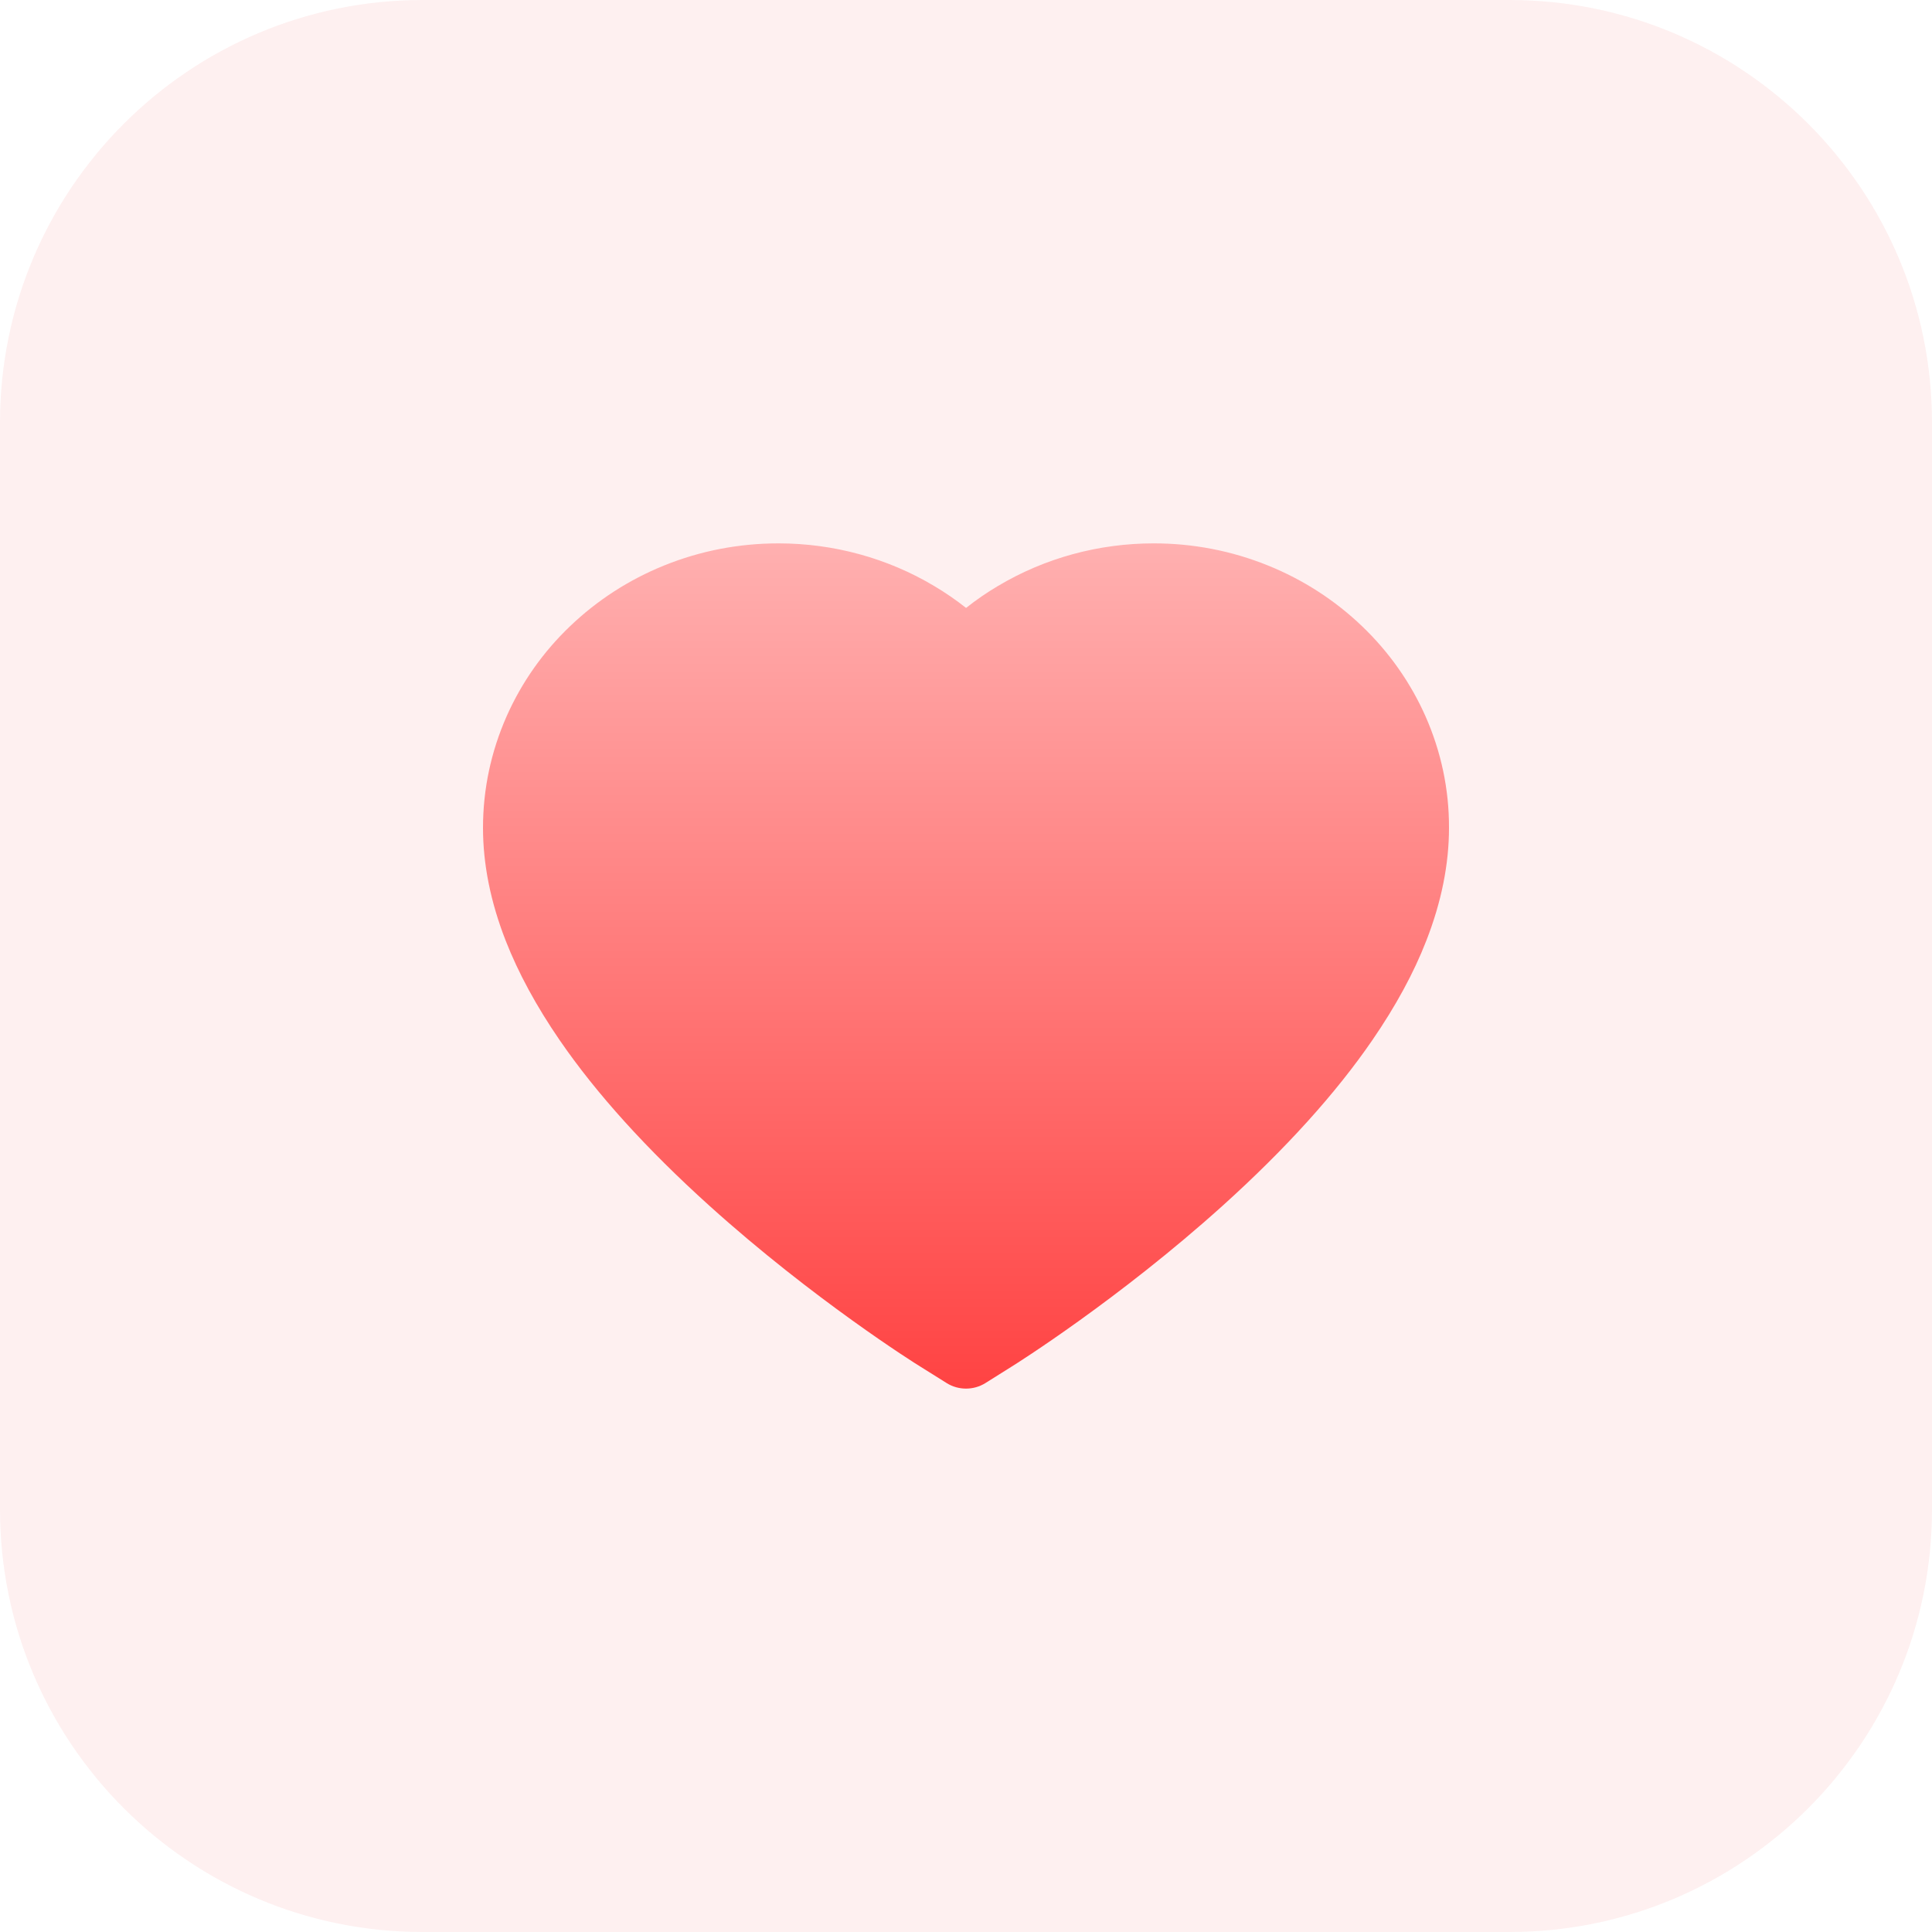
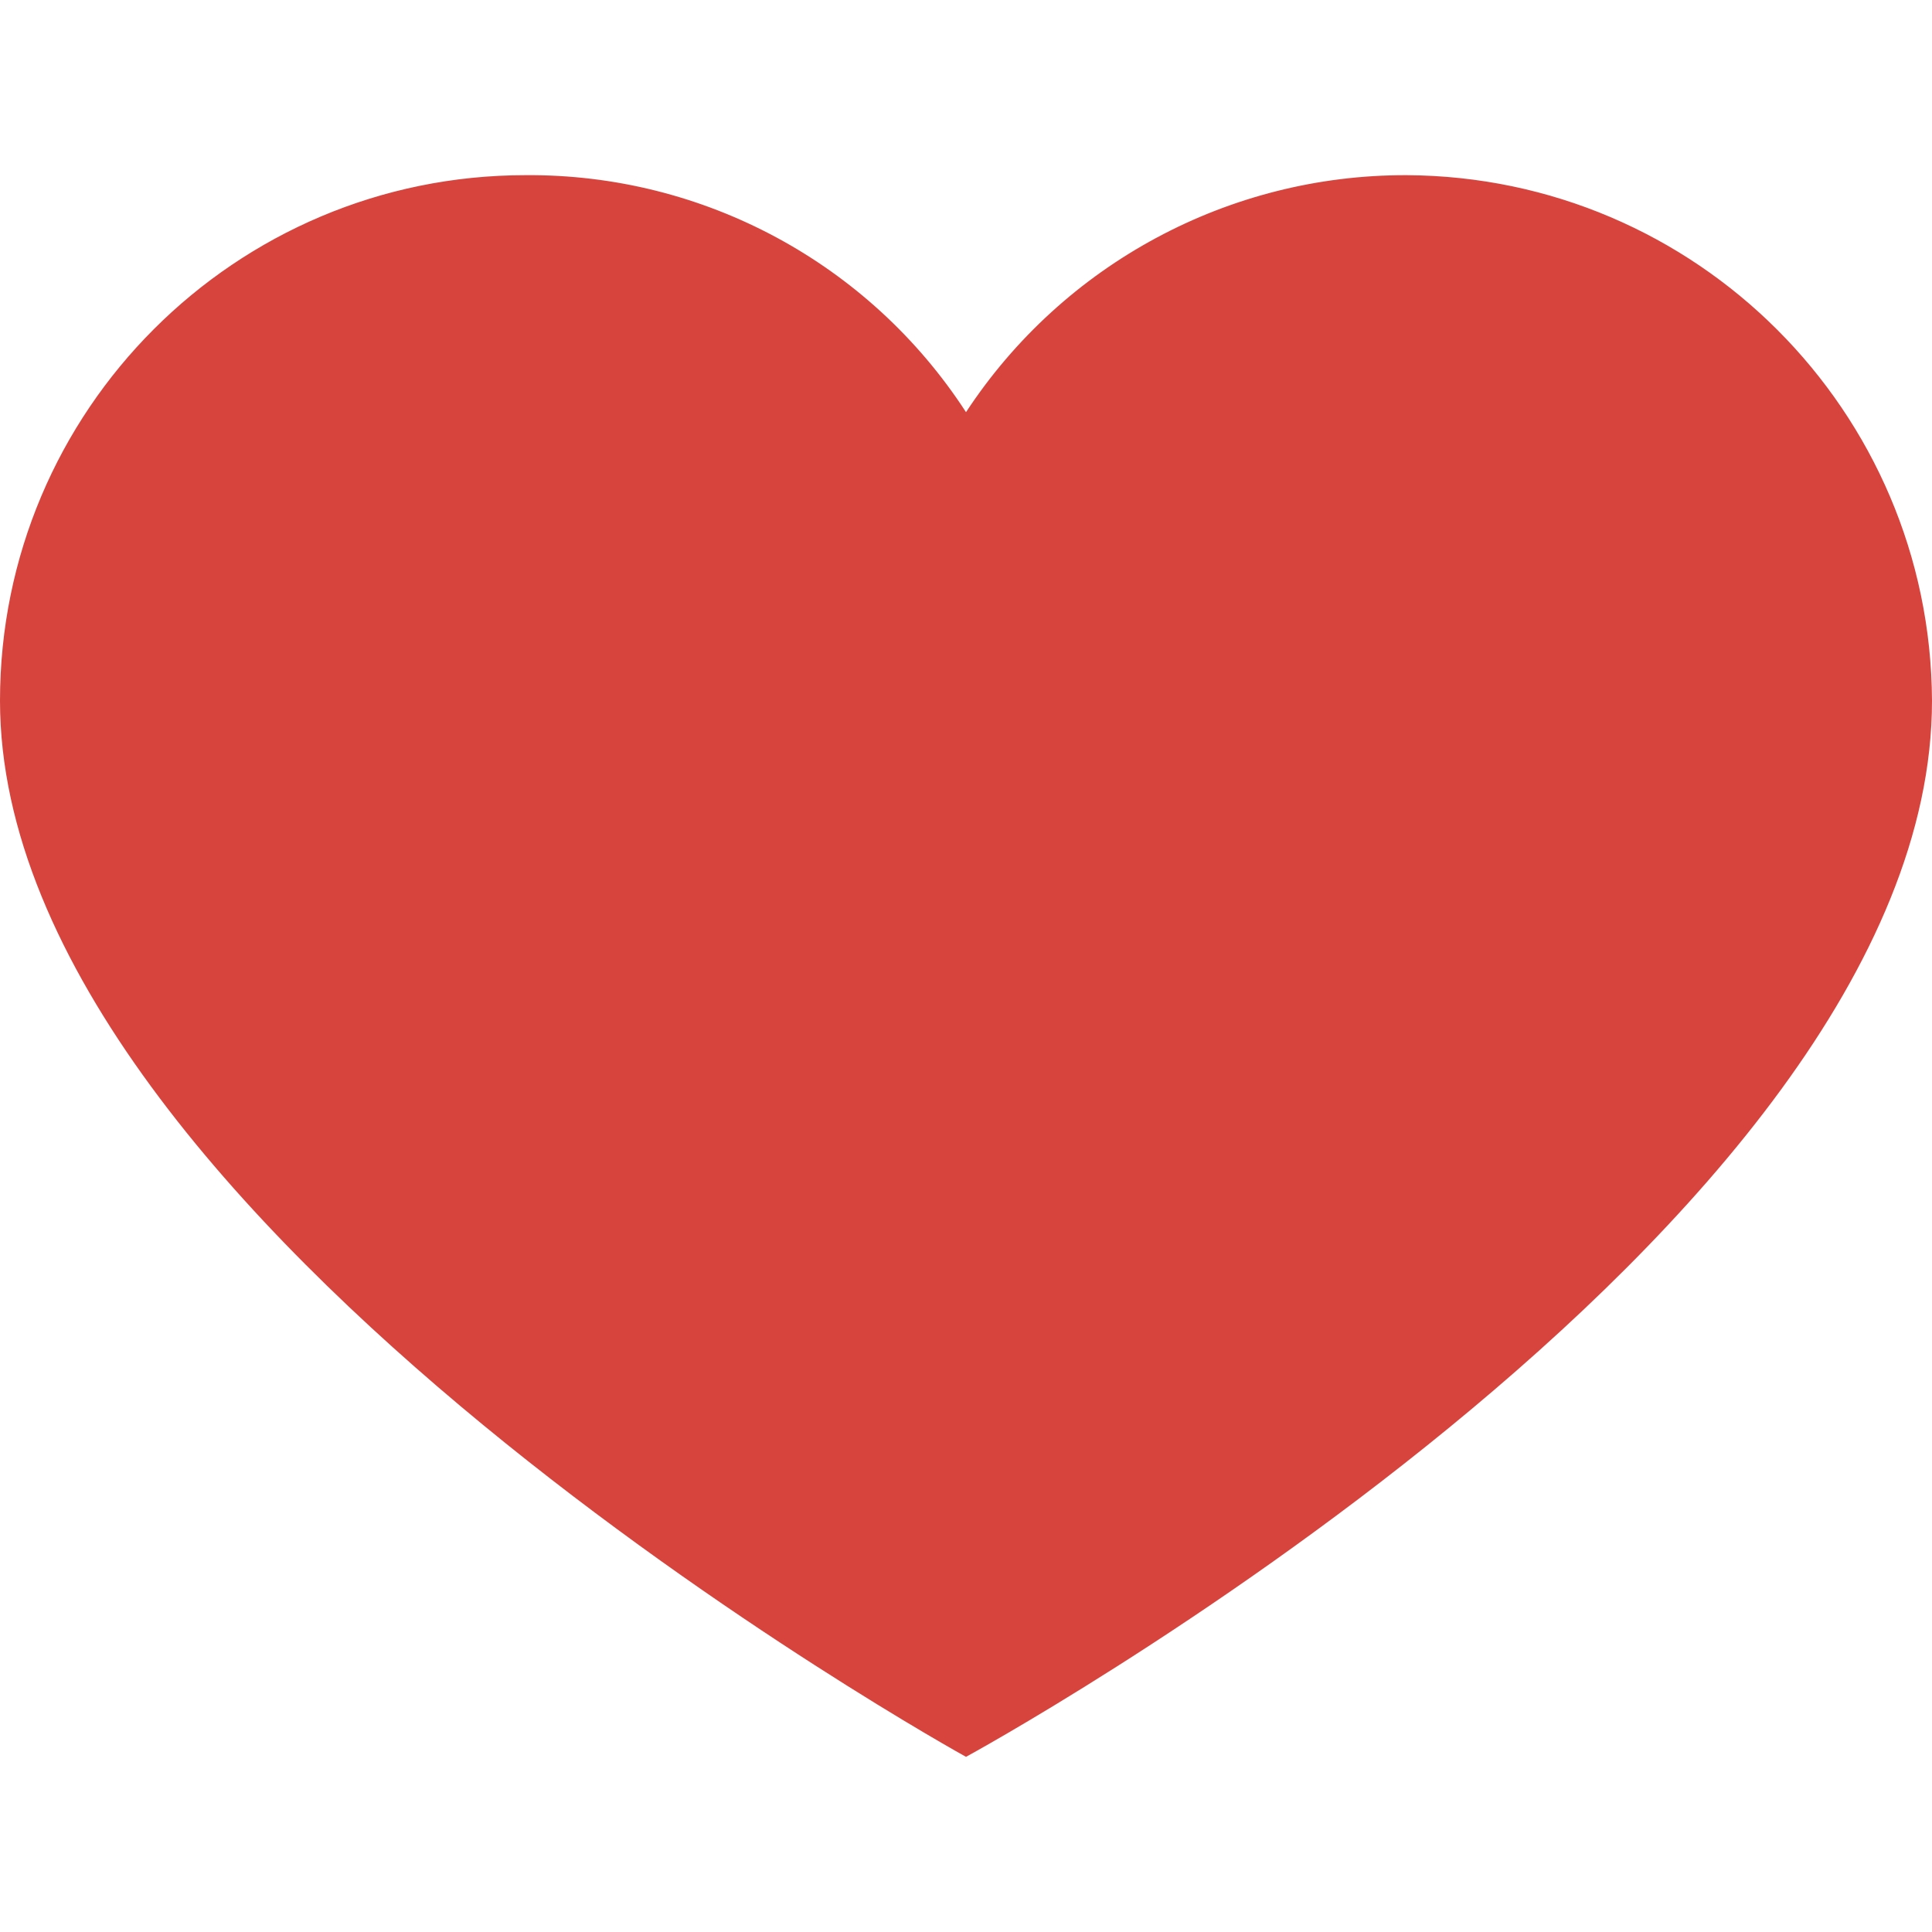
- <svg xmlns="http://www.w3.org/2000/svg" width="32" height="32" viewBox="0 0 32 32" fill="none">
-   <rect width="32" height="32" rx="7" fill="#FEF0F0" />
-   <path d="M23.613 11.869C23.365 11.308 23.007 10.799 22.559 10.371C22.111 9.942 21.583 9.601 21.003 9.367C20.402 9.123 19.758 8.999 19.107 9C18.194 9 17.303 9.244 16.529 9.706C16.343 9.816 16.168 9.937 16.001 10.069C15.834 9.937 15.658 9.816 15.473 9.706C14.699 9.244 13.808 9 12.895 9C12.238 9 11.6 9.123 10.998 9.367C10.417 9.602 9.893 9.941 9.443 10.371C8.995 10.798 8.637 11.307 8.389 11.869C8.132 12.453 8 13.074 8 13.712C8 14.315 8.126 14.942 8.376 15.581C8.585 16.115 8.885 16.668 9.269 17.227C9.876 18.112 10.711 19.034 11.749 19.97C13.467 21.52 15.169 22.591 15.242 22.634L15.681 22.909C15.875 23.03 16.125 23.03 16.32 22.909L16.758 22.634C16.831 22.589 18.531 21.52 20.251 19.97C21.289 19.034 22.124 18.112 22.731 17.227C23.115 16.668 23.417 16.115 23.624 15.581C23.874 14.942 24 14.315 24 13.712C24.002 13.074 23.87 12.453 23.613 11.869Z" fill="url(#paint0_linear)" />
-   <defs>
-     <linearGradient id="paint0_linear" x1="16" y1="9" x2="16" y2="23" gradientUnits="userSpaceOnUse">
-       <stop stop-color="#FFB0B0" />
-       <stop offset="1" stop-color="#FF4343" />
-     </linearGradient>
-   </defs>
+ <svg xmlns="http://www.w3.org/2000/svg" version="1.1" id="Capa_1" x="0px" y="0px" viewBox="0 0 391.837 391.837" style="enable-background:new 0 0 391.837 391.837;" xml:space="preserve">
+   <g>
+     <path style="fill:#D7443E;" d="M285.257,35.528c58.743,0.286,106.294,47.836,106.58,106.58   c0,107.624-195.918,214.204-195.918,214.204S0,248.165,0,142.108c0-58.862,47.717-106.58,106.58-106.58l0,0   c36.032-0.281,69.718,17.842,89.339,48.065C215.674,53.517,249.273,35.441,285.257,35.528z" />
+   </g>
+   <g>
+ </g>
+   <g>
+ </g>
+   <g>
+ </g>
+   <g>
+ </g>
+   <g>
+ </g>
+   <g>
+ </g>
+   <g>
+ </g>
+   <g>
+ </g>
+   <g>
+ </g>
+   <g>
+ </g>
+   <g>
+ </g>
+   <g>
+ </g>
+   <g>
+ </g>
+   <g>
+ </g>
+   <g>
+ </g>
</svg>
